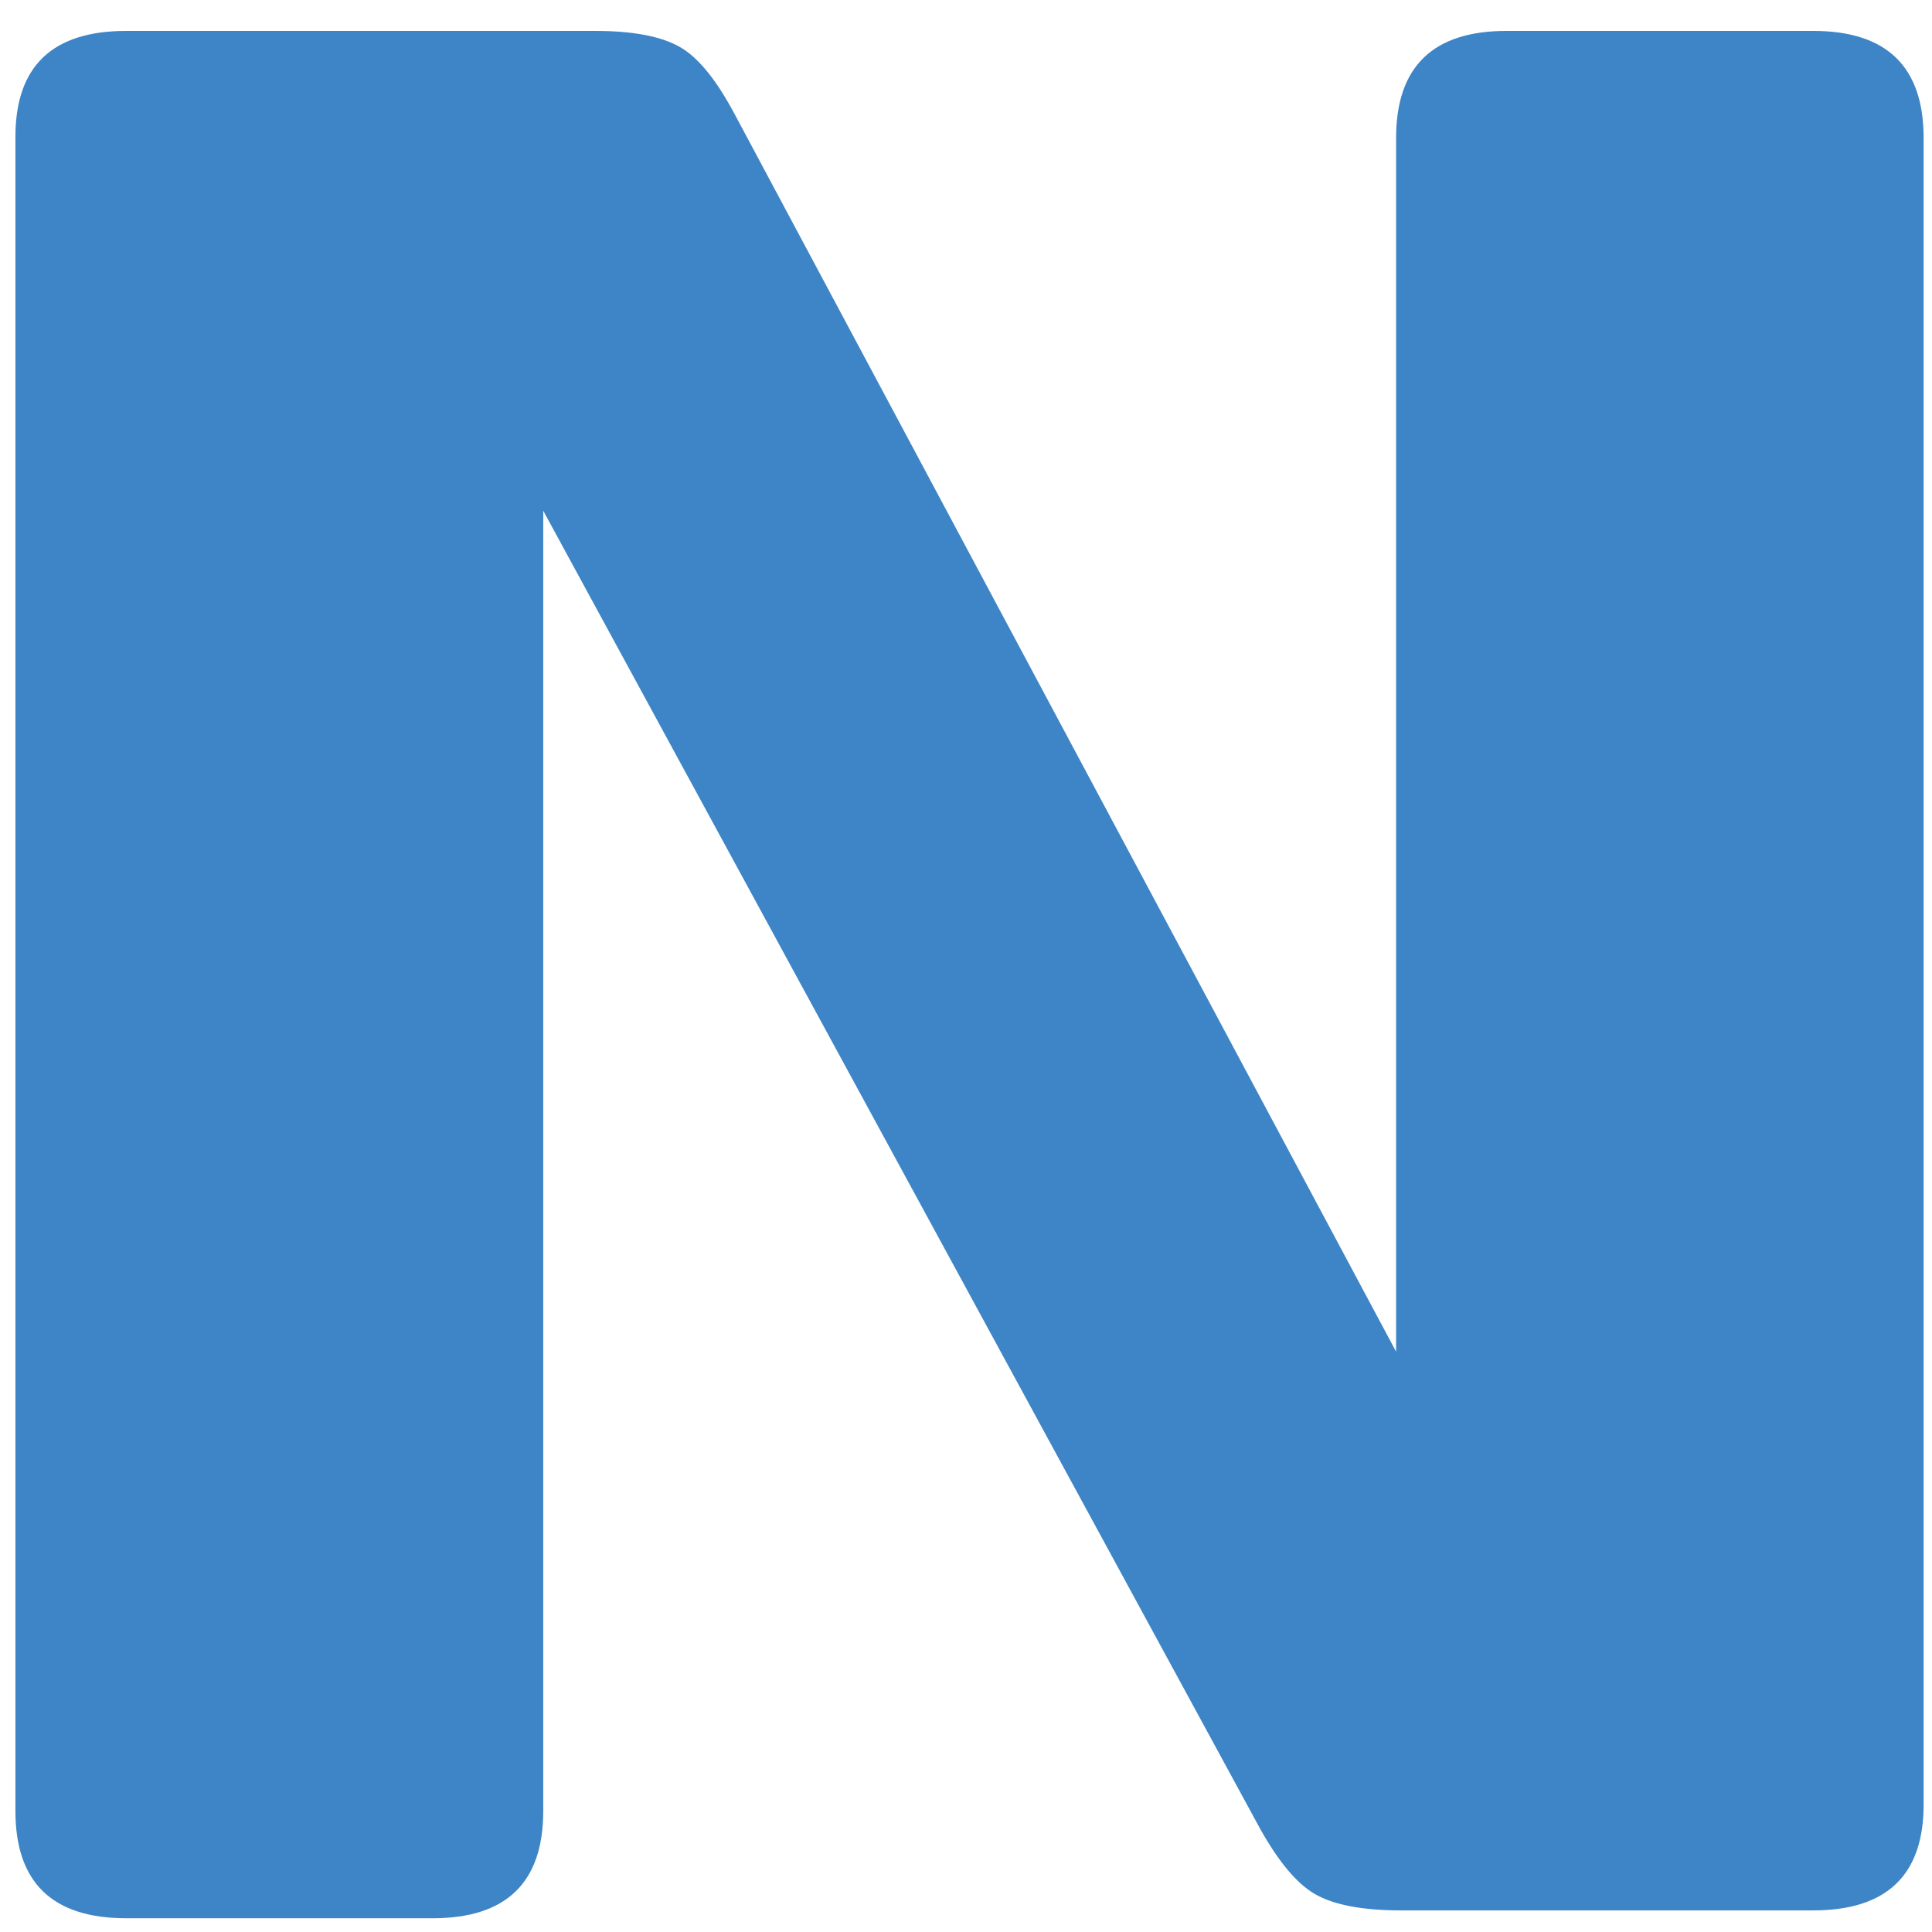
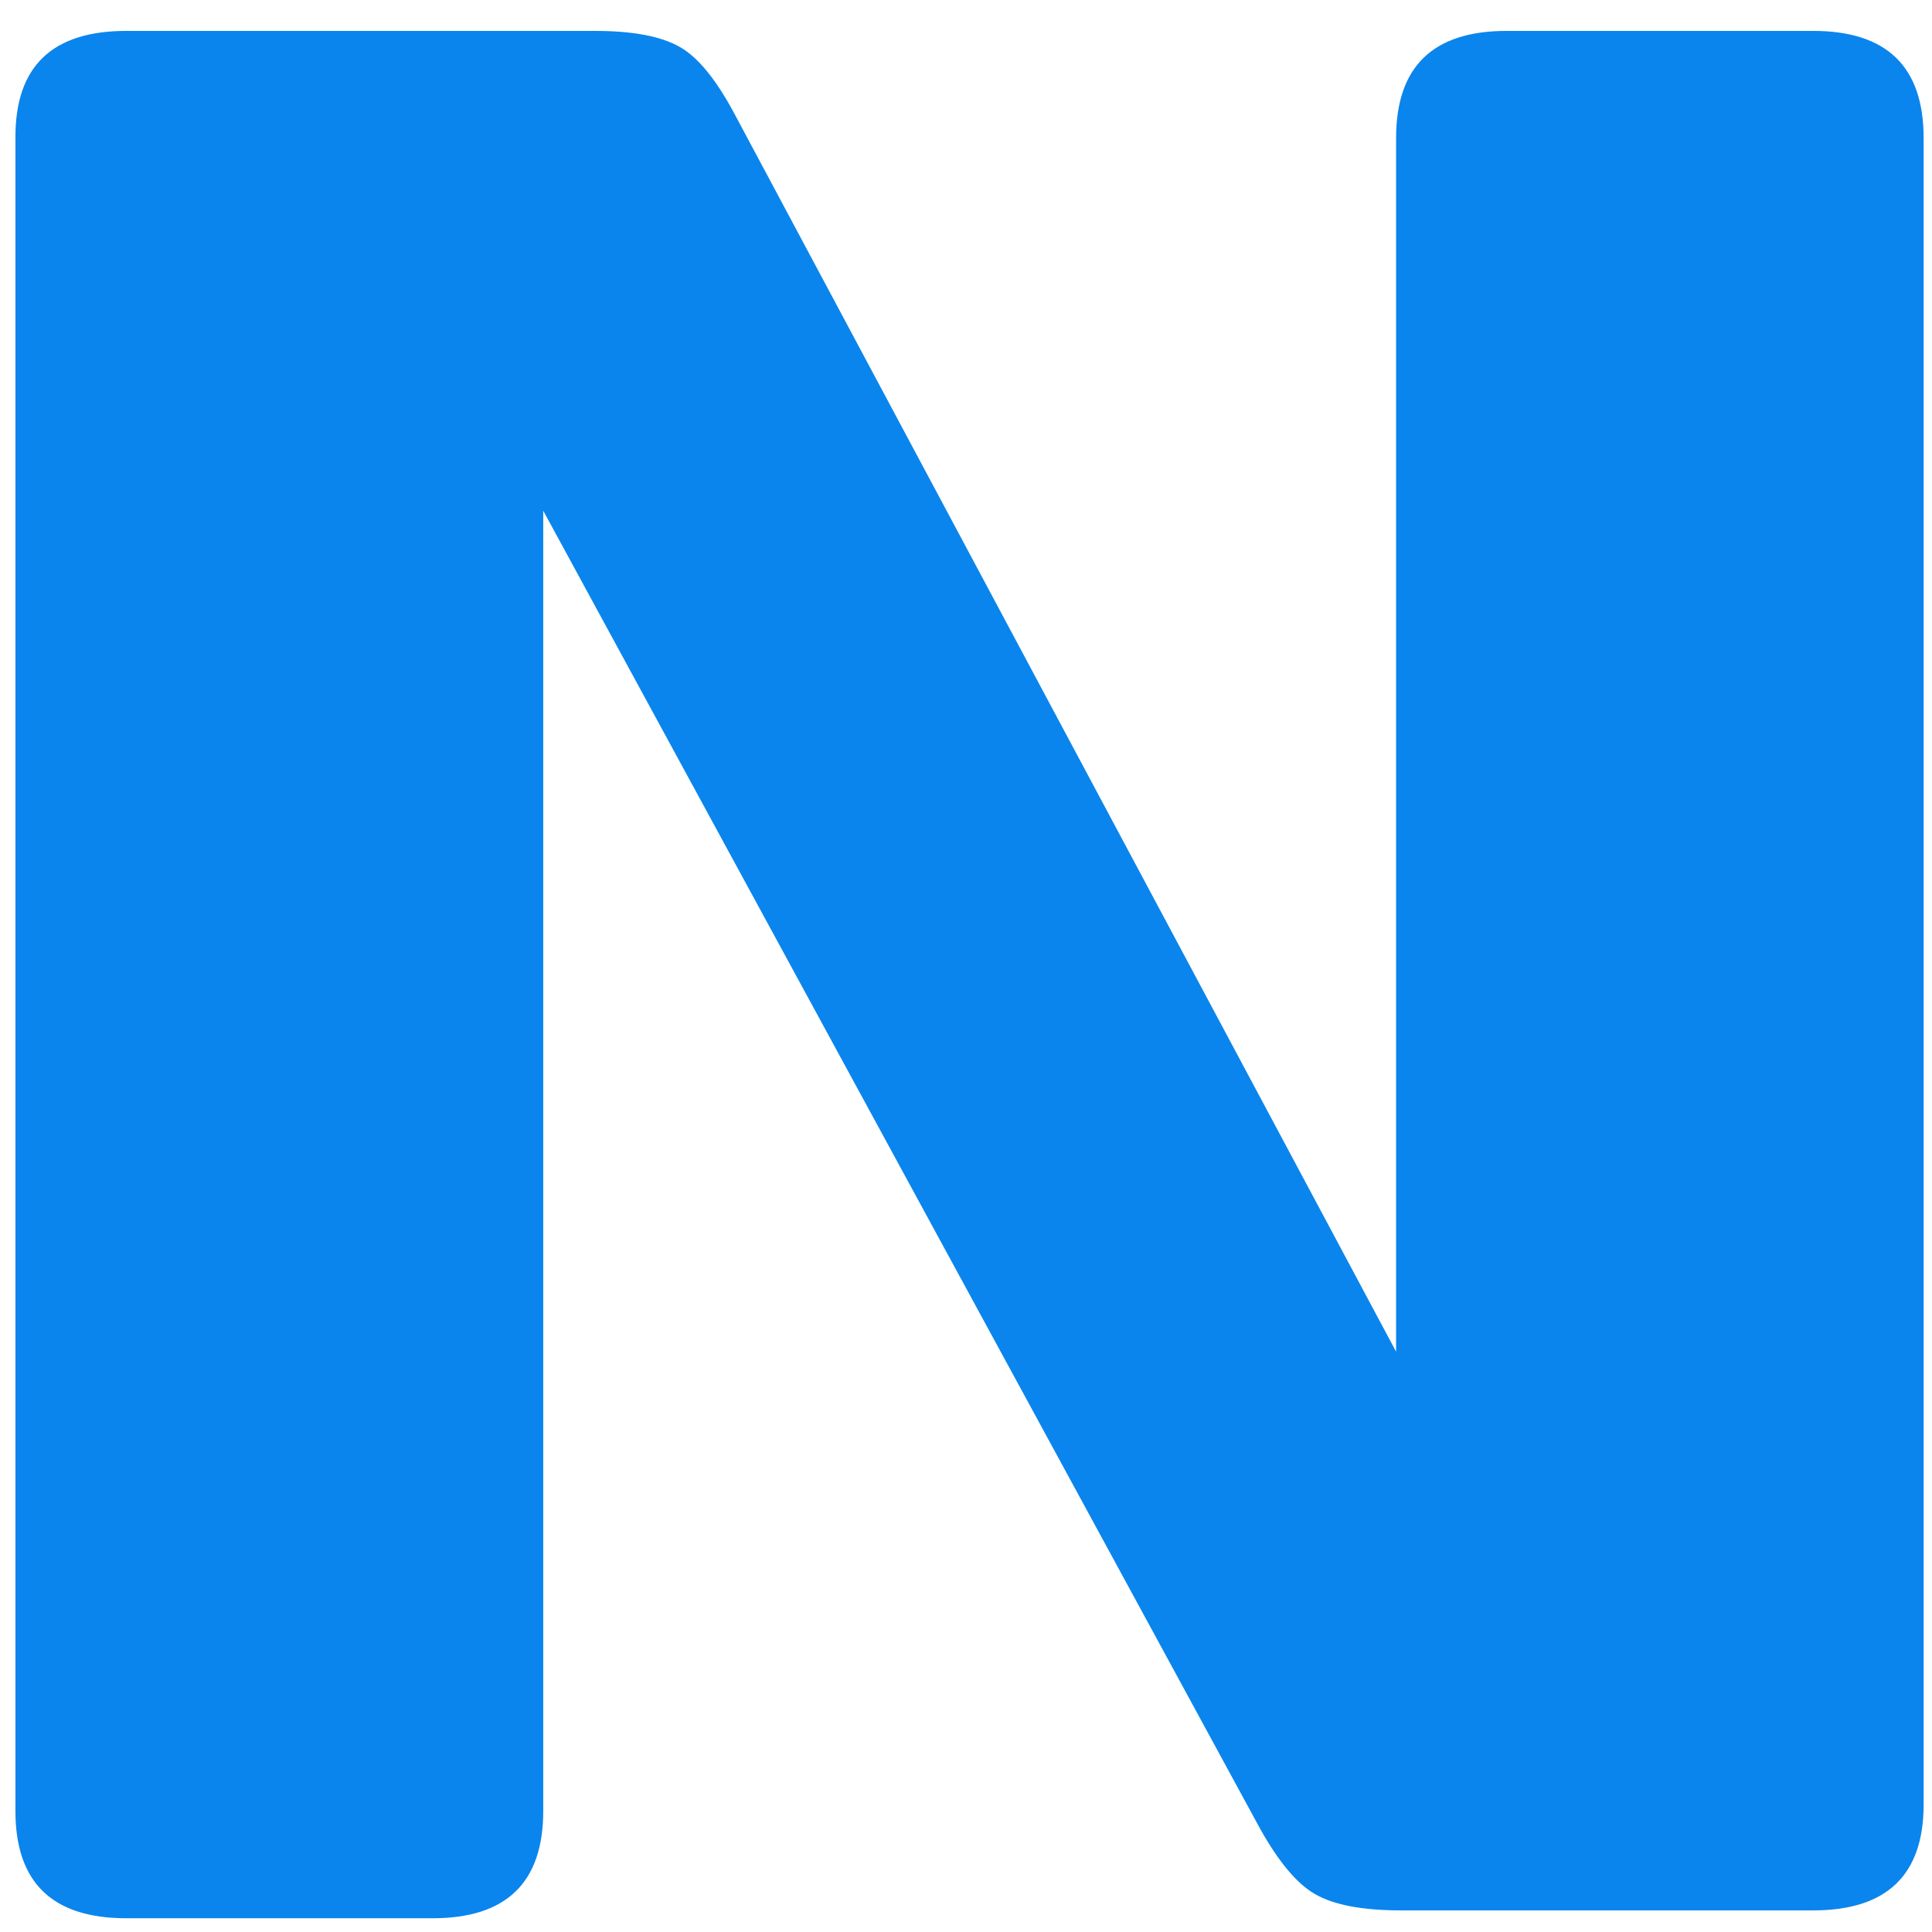
<svg xmlns="http://www.w3.org/2000/svg" width="250" height="250" p-id="2443" version="1.1" class="icon" t="1612246585737">
  <g>
    <rect fill="none" id="canvas_background" height="252" width="252" y="-1" x="-1" />
  </g>
  <g>
-     <path stroke="null" fill="#3d85c6" id="svg_1" d="m163.067,236.655l-92.772,-170.568l0,168.269q0,13.865 -14.302,13.865l0,0l-39.658,0q-14.338,0 -14.338,-13.865l0,0l0,-216.66q0,-13.696 14.338,-13.696l0,0l60.671,0q7.416,0 11.053,2.13l0,0q3.426,1.995 6.886,8.42l0,0l85.709,160.356l0,-157.042q0,-13.865 14.302,-13.865l0,0l39.658,0q14.302,0 14.302,13.865l0,0l0,215.645q0,13.696 -14.302,13.696l0,0l-53.29,0q-7.557,0 -11.195,-2.13l0,0q-3.461,-1.995 -7.063,-8.42l0,0z" />
+     <path stroke="null" fill="#0A85ED" id="svg_1" d="m163.067,236.655l-92.772,-170.568l0,168.269q0,13.865 -14.302,13.865l0,0l-39.658,0q-14.338,0 -14.338,-13.865l0,0l0,-216.66q0,-13.696 14.338,-13.696l0,0l60.671,0q7.416,0 11.053,2.13l0,0q3.426,1.995 6.886,8.42l0,0l85.709,160.356l0,-157.042q0,-13.865 14.302,-13.865l0,0l39.658,0q14.302,0 14.302,13.865l0,0l0,215.645q0,13.696 -14.302,13.696l0,0l-53.29,0q-7.557,0 -11.195,-2.13l0,0q-3.461,-1.995 -7.063,-8.42l0,0z" />
  </g>
</svg>
